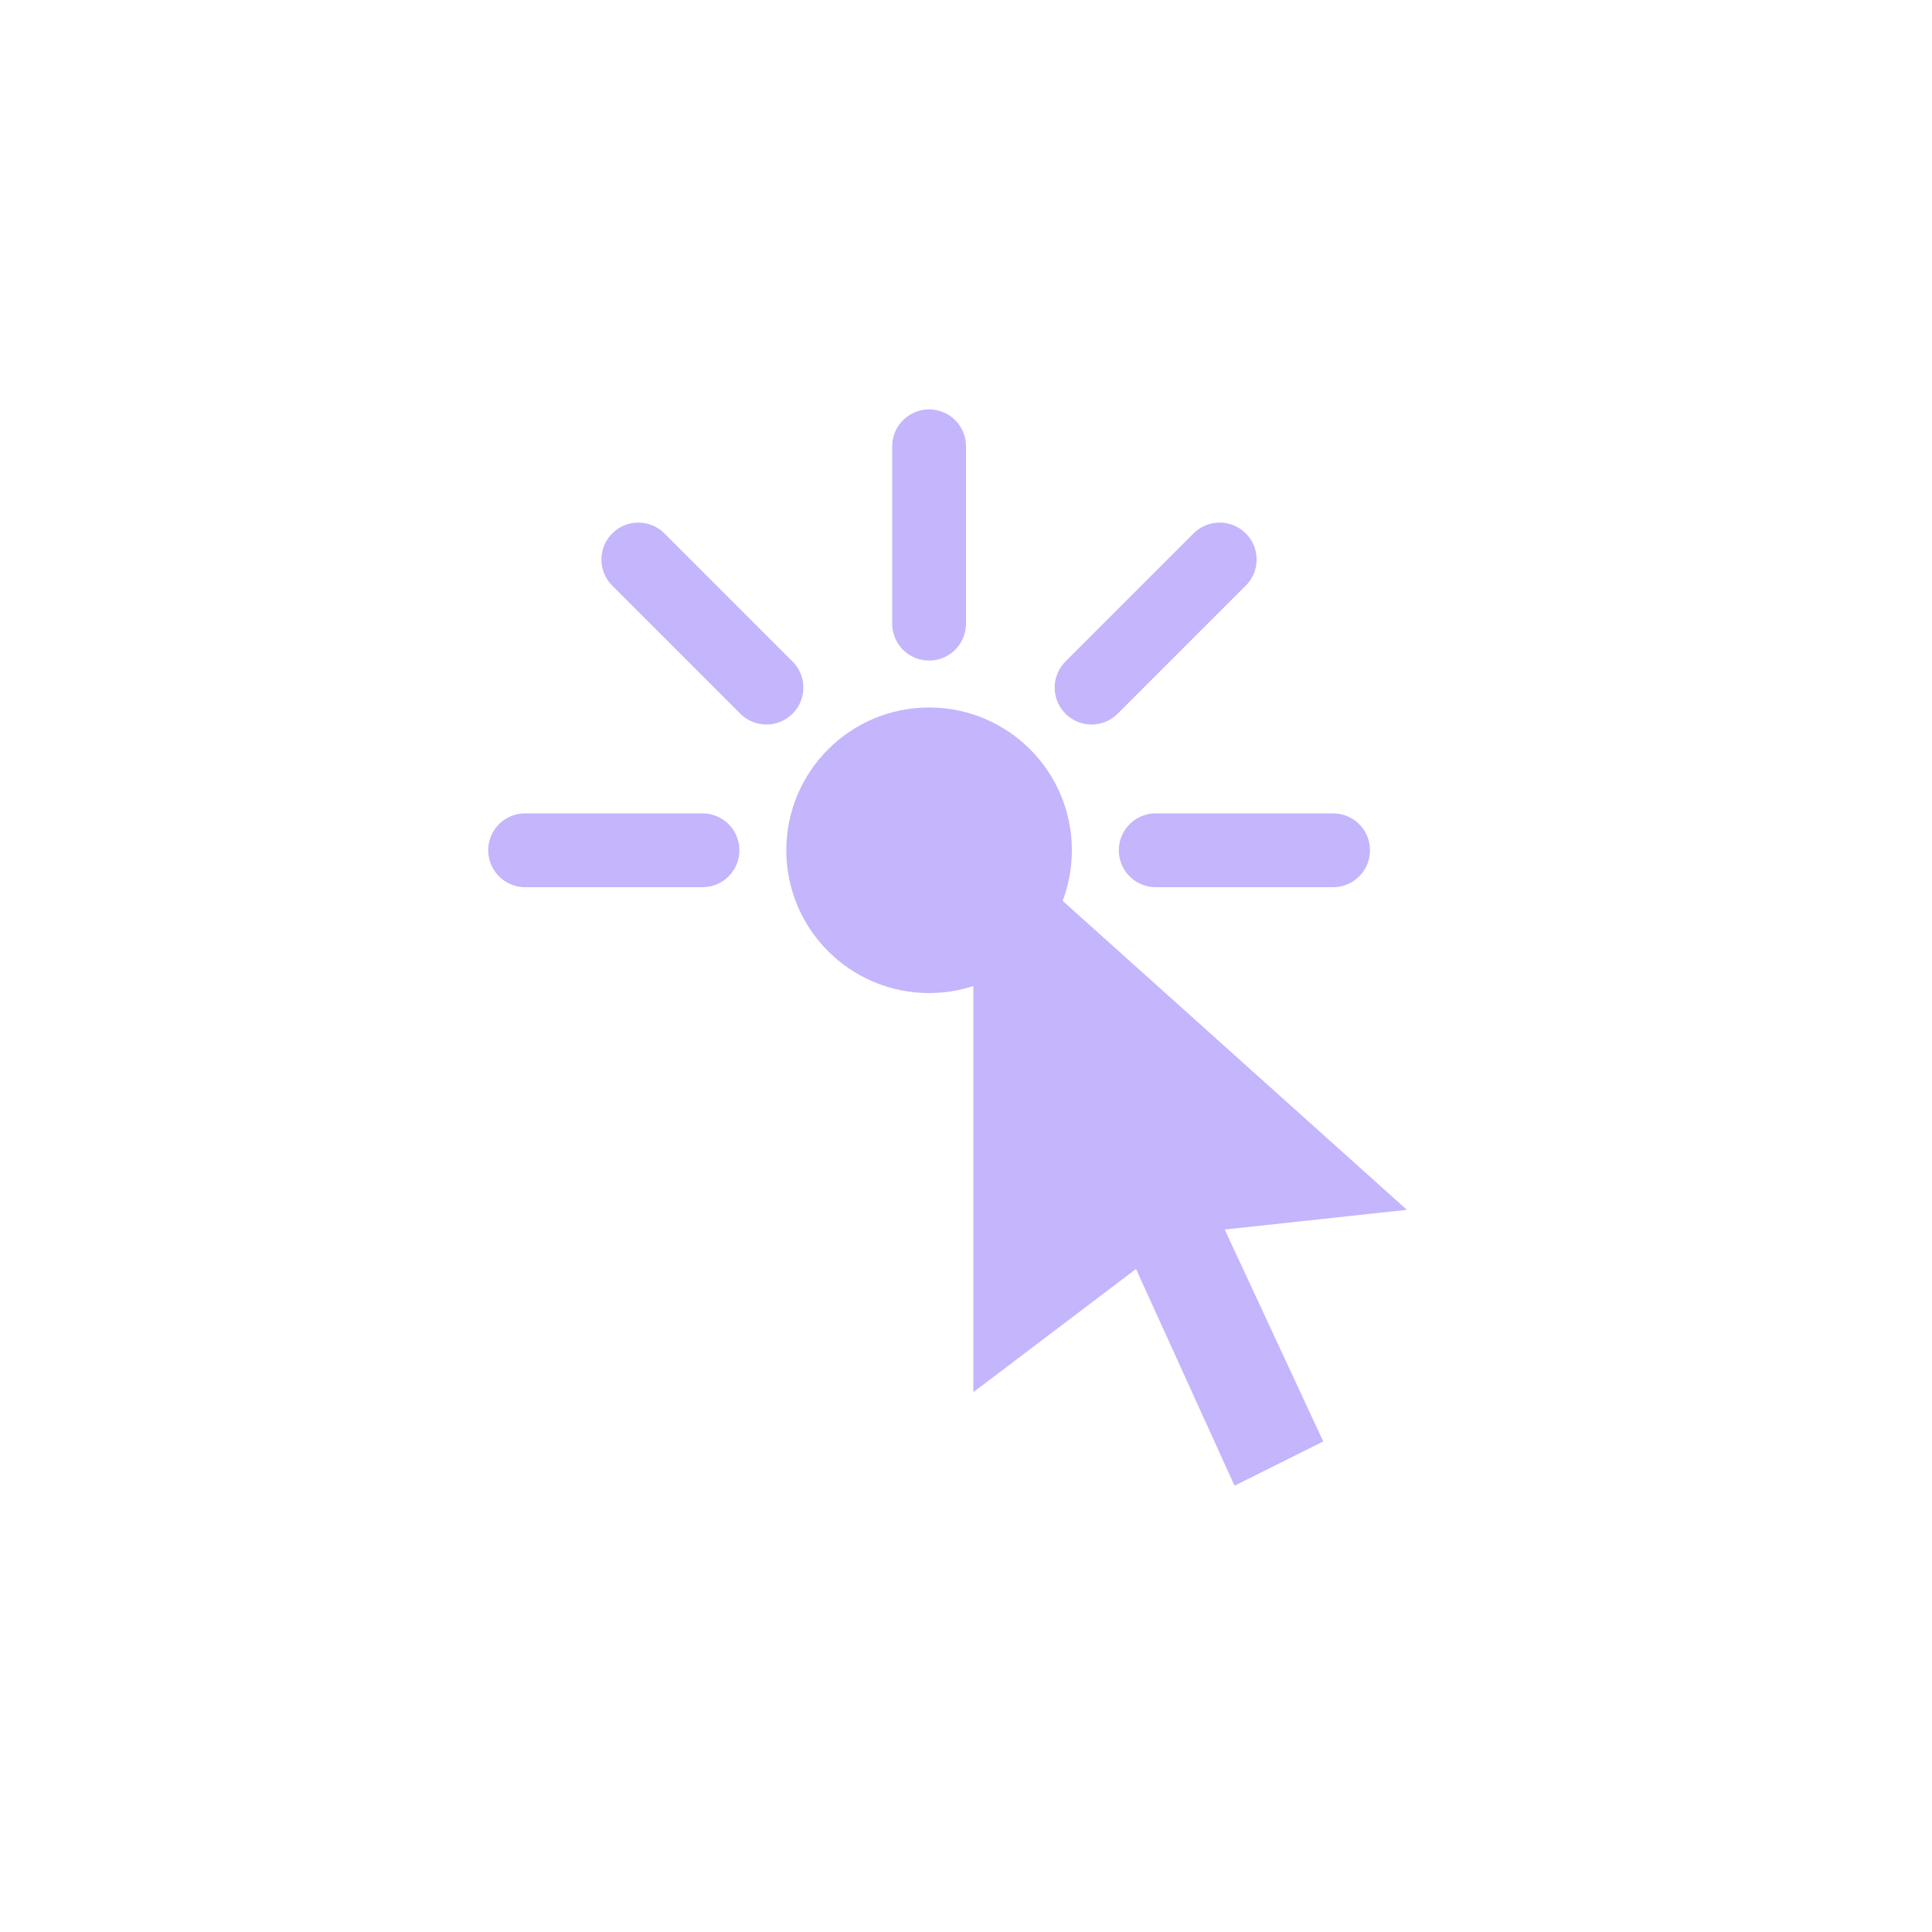
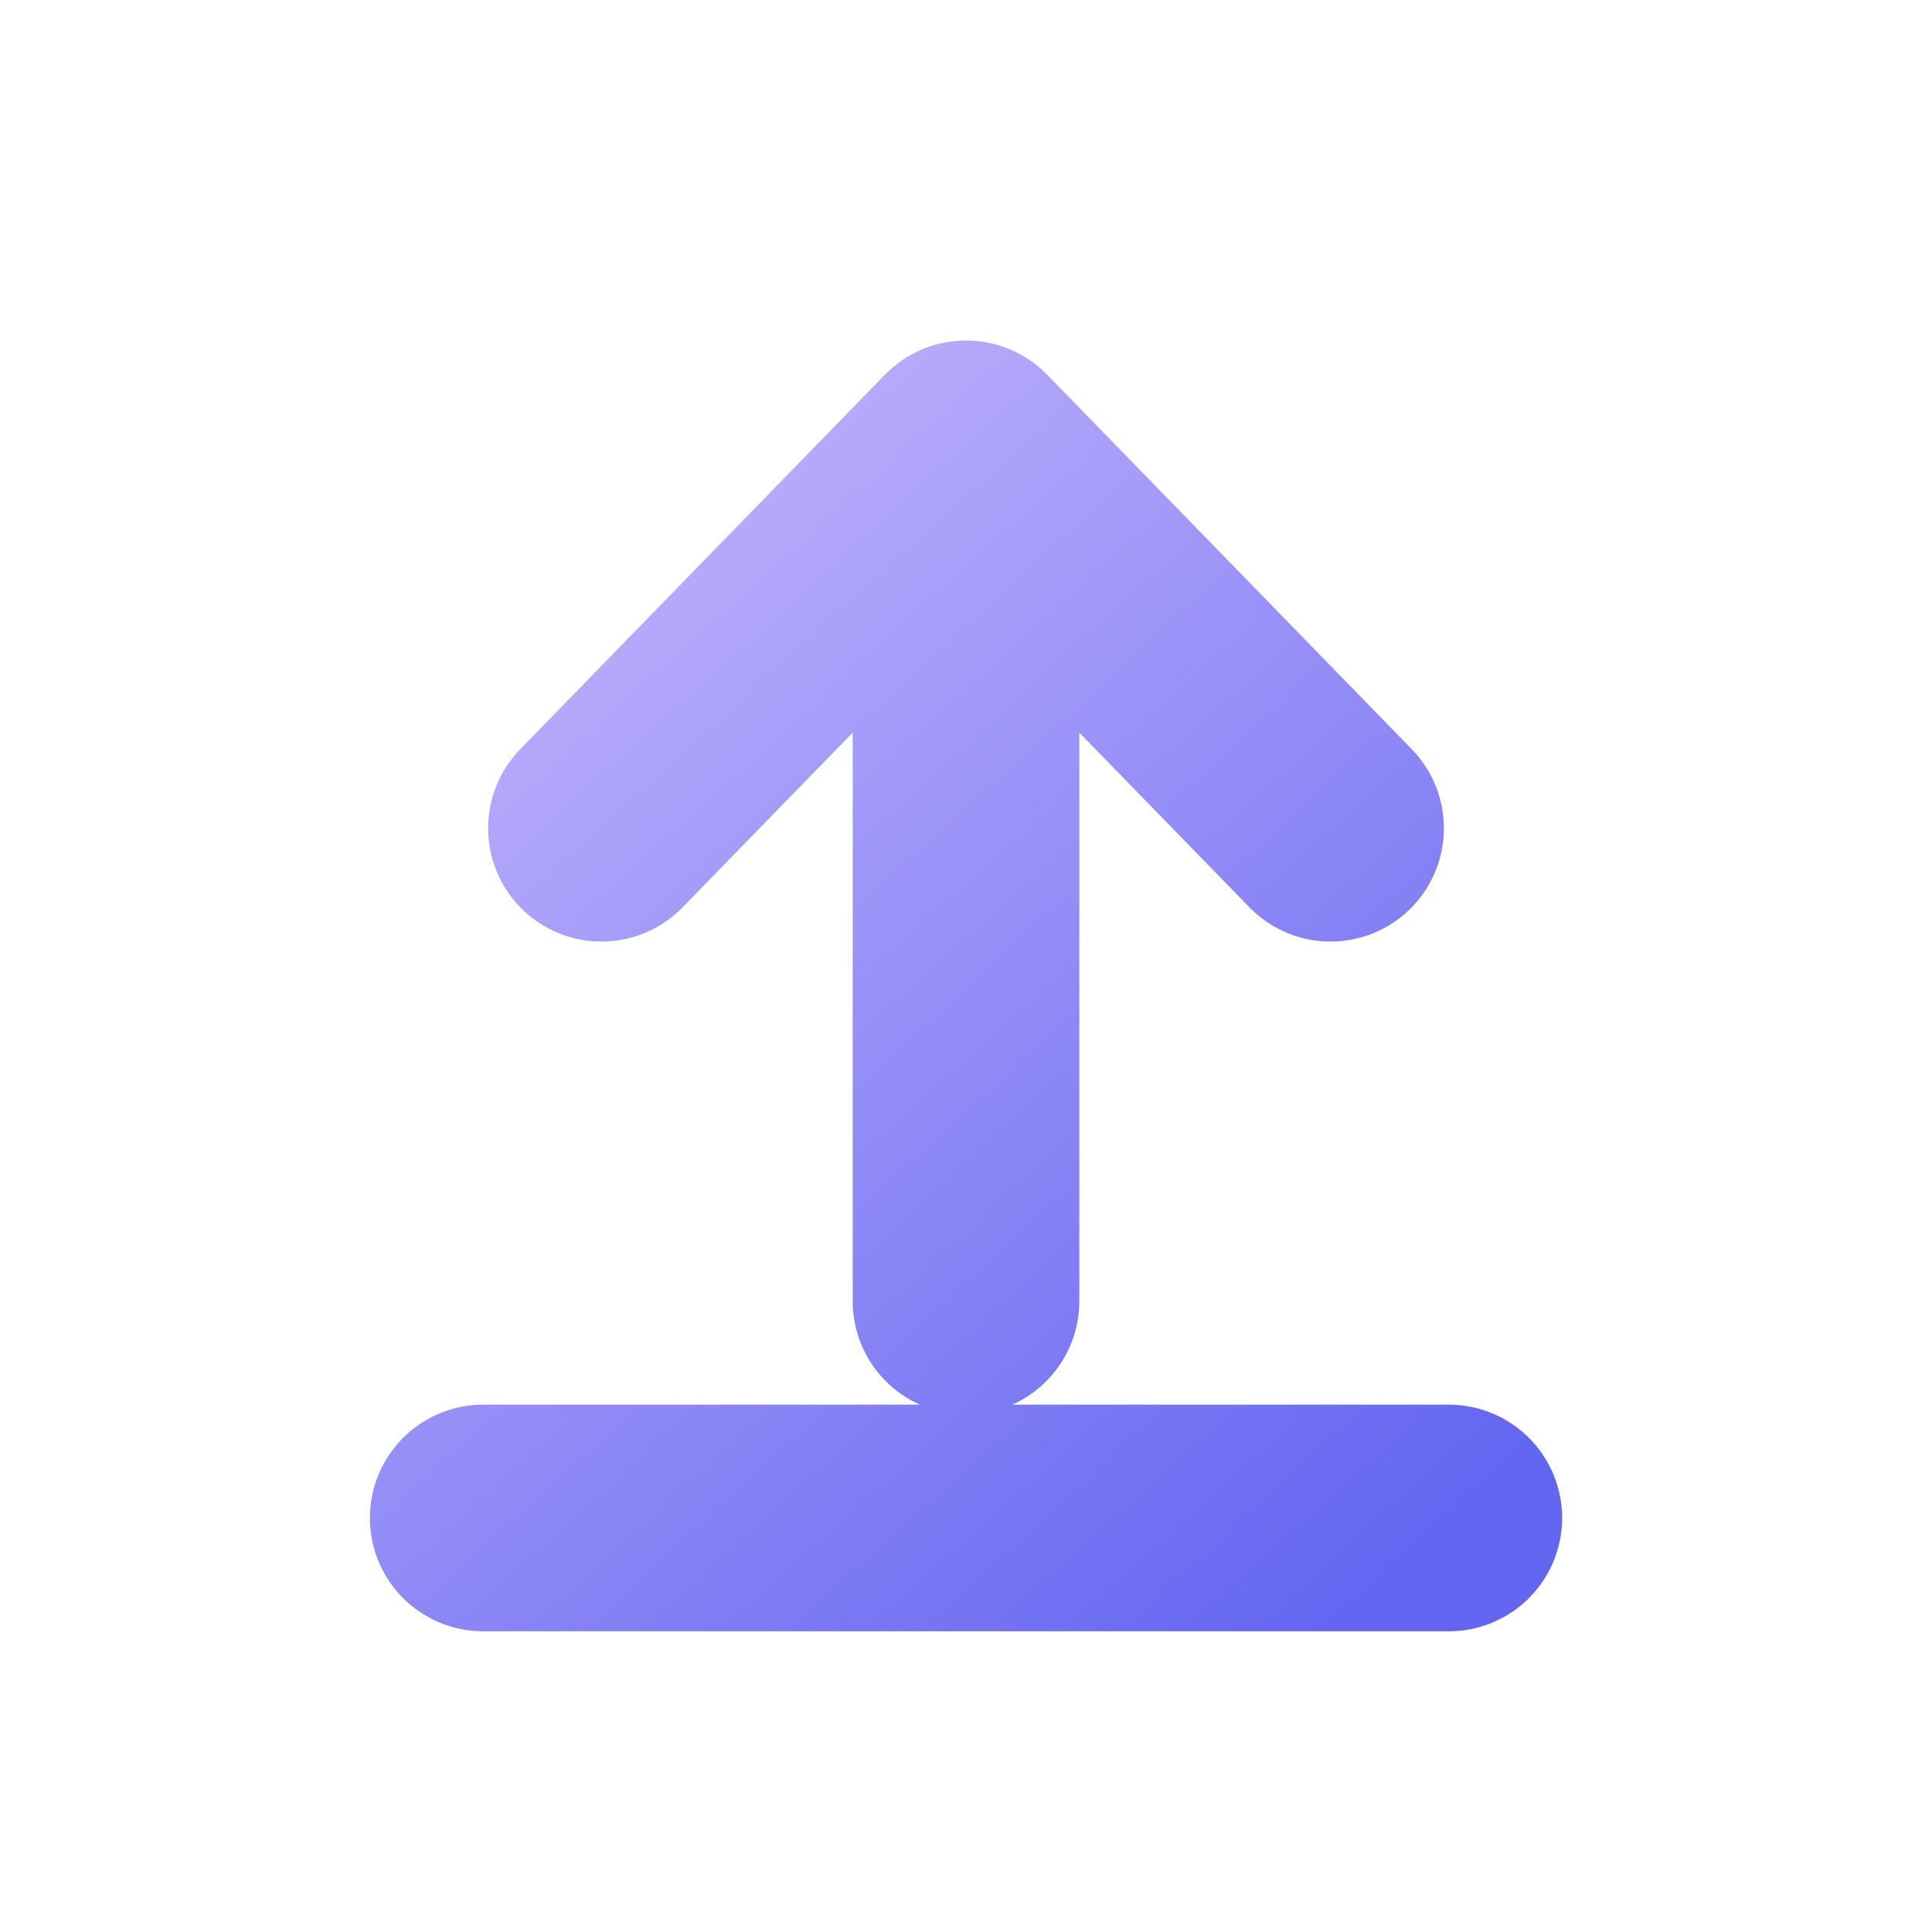
- <svg xmlns="http://www.w3.org/2000/svg" viewBox="0 0 100 100" width="110" height="110" role="img" aria-label="Click&amp;Connect">
-   <g stroke="#C4B5FD" stroke-width="3.82" stroke-linecap="round">
-     <line x1="48.09" y1="32.28" x2="48.09" y2="23.10" />
-     <line x1="56.50" y1="35.59" x2="63.13" y2="28.96" />
-     <line x1="59.82" y1="44.01" x2="69.00" y2="44.01" />
-     <line x1="39.67" y1="35.59" x2="33.04" y2="28.96" />
-     <line x1="36.36" y1="44.01" x2="27.18" y2="44.01" />
+ <svg xmlns="http://www.w3.org/2000/svg" viewBox="0 0 100 100" width="110" height="110" role="img" aria-label="Uploaded">
+   <defs>
+     <linearGradient id="gu" gradientUnits="userSpaceOnUse" x1="25.01" y1="23.49" x2="74.99" y2="78.57">
+       <stop offset="0" stop-color="#C4B5FD" />
+       <stop offset="1" stop-color="#6366F1" />
+     </linearGradient>
+   </defs>
+   <g fill="none" stroke="url(#gu)" stroke-width="11.73" stroke-linecap="round" stroke-linejoin="round">
+     <path d="M 50.00 67.35 V 25.02" />
+     <path d="M 31.13 42.87 L 50.00 23.49 L 68.87 42.87" />
+     <path d="M 25.01 78.57 H 74.99" />
  </g>
-   <circle cx="48.09" cy="44.01" r="7.39" fill="#C4B5FD" />
-   <polygon points="50.38,42.48 50.38,72.06 58.80,65.68 63.90,76.90 68.49,74.61 63.39,63.64 72.82,62.62" fill="#C4B5FD" />
</svg>
